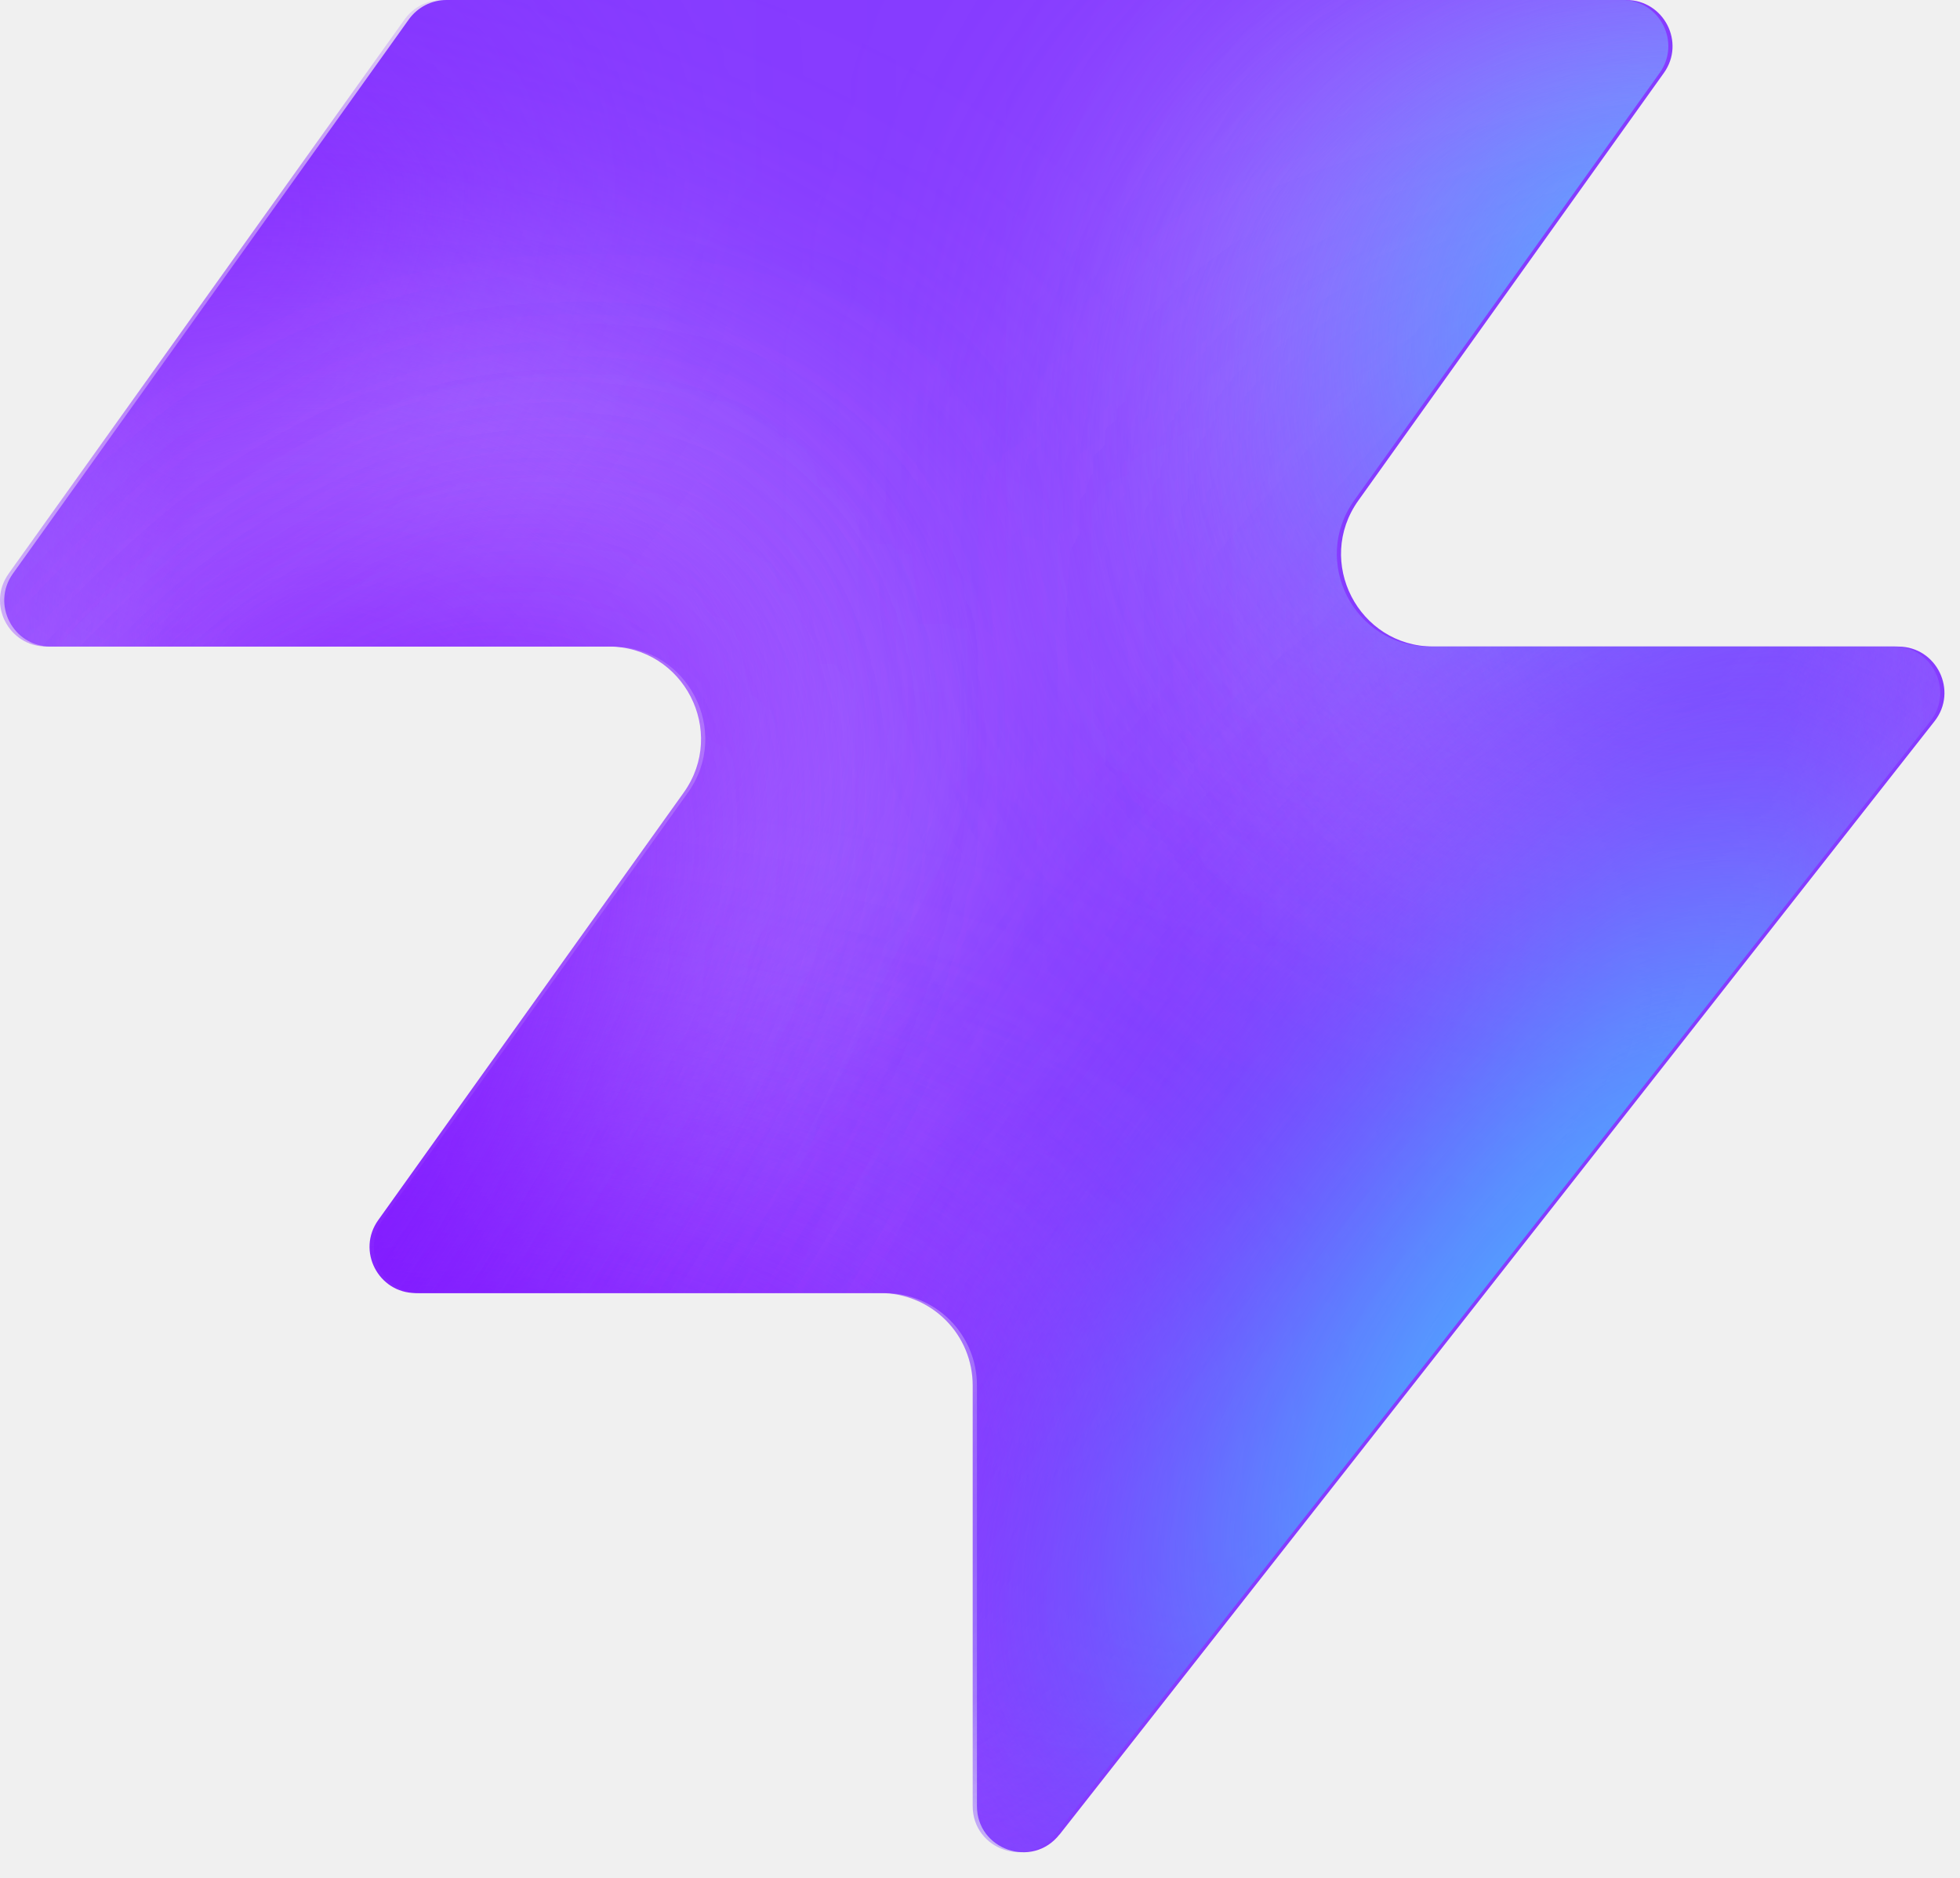
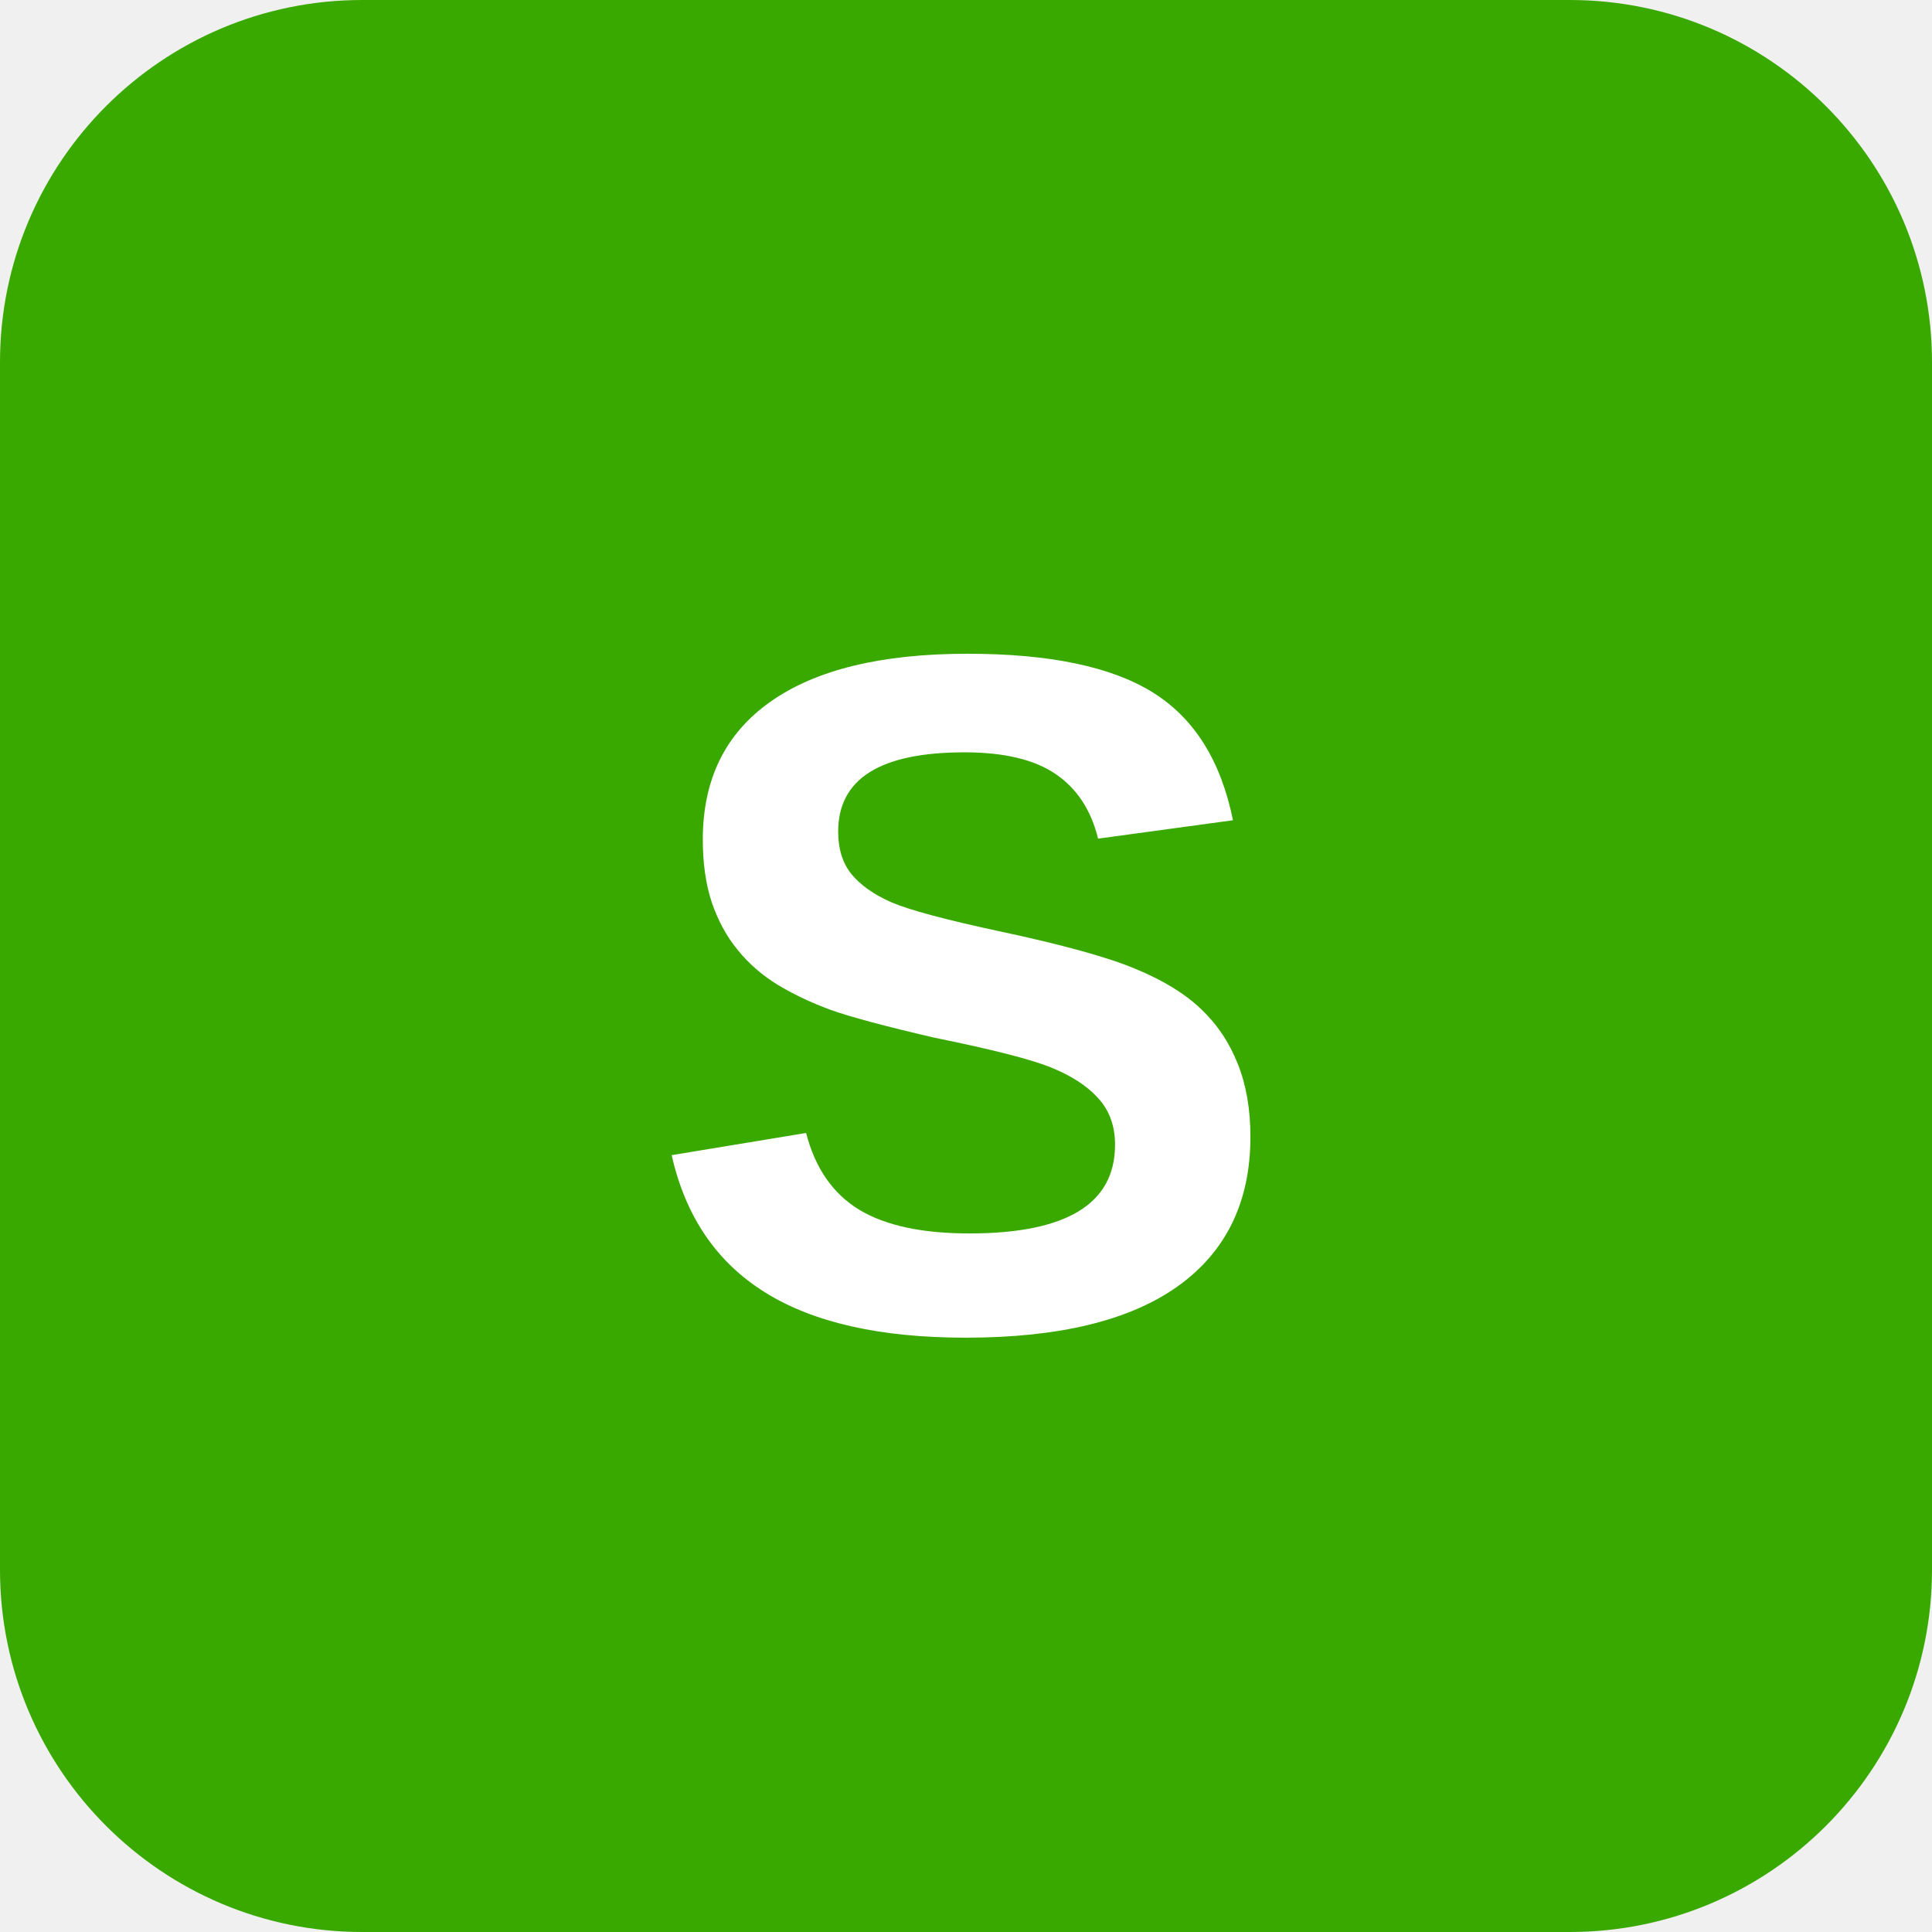
- <svg xmlns="http://www.w3.org/2000/svg" width="48" height="46" fill="none" viewBox="0 0 48 46">
-   <path fill="#863bff" d="M25.946 44.938c-.664.845-2.021.375-2.021-.698V33.937a2.26 2.26 0 0 0-2.262-2.262H10.287c-.92 0-1.456-1.04-.92-1.788l7.48-10.471c1.07-1.497 0-3.578-1.842-3.578H1.237c-.92 0-1.456-1.04-.92-1.788L10.013.474c.214-.297.556-.474.92-.474h28.894c.92 0 1.456 1.04.92 1.788l-7.48 10.471c-1.07 1.498 0 3.579 1.842 3.579h11.377c.943 0 1.473 1.088.89 1.83L25.947 44.94z" style="fill:#863bff;fill:color(display-p3 .525 .23 1);fill-opacity:1" />
-   <mask id="a" width="48" height="46" x="0" y="0" maskUnits="userSpaceOnUse" style="mask-type:alpha">
-     <path fill="#000" d="M25.842 44.938c-.664.844-2.021.375-2.021-.698V33.937a2.26 2.26 0 0 0-2.262-2.262H10.183c-.92 0-1.456-1.04-.92-1.788l7.48-10.471c1.07-1.498 0-3.579-1.842-3.579H1.133c-.92 0-1.456-1.04-.92-1.787L9.91.473c.214-.297.556-.474.92-.474h28.894c.92 0 1.456 1.04.92 1.788l-7.48 10.471c-1.07 1.498 0 3.578 1.842 3.578h11.377c.943 0 1.473 1.088.89 1.832L25.843 44.94z" style="fill:#000;fill-opacity:1" />
-   </mask>
-   <g mask="url(#a)">
-     <g filter="url(#b)">
-       <ellipse cx="5.508" cy="14.704" fill="#ede6ff" rx="5.508" ry="14.704" style="fill:#ede6ff;fill:color(display-p3 .927 .903 1);fill-opacity:1" transform="matrix(.00324 1 1 -.00324 -4.47 31.516)" />
-     </g>
-     <g filter="url(#c)">
-       <ellipse cx="10.399" cy="29.851" fill="#ede6ff" rx="10.399" ry="29.851" style="fill:#ede6ff;fill:color(display-p3 .927 .903 1);fill-opacity:1" transform="matrix(.00324 1 1 -.00324 -39.328 7.883)" />
-     </g>
-     <g filter="url(#d)">
-       <ellipse cx="5.508" cy="30.487" fill="#7e14ff" rx="5.508" ry="30.487" style="fill:#7e14ff;fill:color(display-p3 .492 .077 1);fill-opacity:1" transform="rotate(89.814 -25.913 -14.639)scale(1 -1)" />
-     </g>
-     <g filter="url(#e)">
-       <ellipse cx="5.508" cy="30.599" fill="#7e14ff" rx="5.508" ry="30.599" style="fill:#7e14ff;fill:color(display-p3 .492 .077 1);fill-opacity:1" transform="rotate(89.814 -32.644 -3.334)scale(1 -1)" />
-     </g>
-     <g filter="url(#f)">
-       <ellipse cx="5.508" cy="30.599" fill="#7e14ff" rx="5.508" ry="30.599" style="fill:#7e14ff;fill:color(display-p3 .492 .077 1);fill-opacity:1" transform="matrix(.00324 1 1 -.00324 -34.34 30.47)" />
-     </g>
-     <g filter="url(#g)">
-       <ellipse cx="14.072" cy="22.078" fill="#ede6ff" rx="14.072" ry="22.078" style="fill:#ede6ff;fill:color(display-p3 .927 .903 1);fill-opacity:1" transform="rotate(93.35 24.506 48.493)scale(-1 1)" />
-     </g>
-     <g filter="url(#h)">
-       <ellipse cx="3.47" cy="21.501" fill="#7e14ff" rx="3.47" ry="21.501" style="fill:#7e14ff;fill:color(display-p3 .492 .077 1);fill-opacity:1" transform="rotate(89.009 28.708 47.59)scale(-1 1)" />
-     </g>
-     <g filter="url(#i)">
-       <ellipse cx="3.47" cy="21.501" fill="#7e14ff" rx="3.47" ry="21.501" style="fill:#7e14ff;fill:color(display-p3 .492 .077 1);fill-opacity:1" transform="rotate(89.009 28.708 47.59)scale(-1 1)" />
-     </g>
-     <g filter="url(#j)">
-       <ellipse cx=".387" cy="8.972" fill="#7e14ff" rx="4.407" ry="29.108" style="fill:#7e14ff;fill:color(display-p3 .492 .077 1);fill-opacity:1" transform="rotate(39.51 .387 8.972)" />
-     </g>
-     <g filter="url(#k)">
-       <ellipse cx="47.523" cy="-6.092" fill="#7e14ff" rx="4.407" ry="29.108" style="fill:#7e14ff;fill:color(display-p3 .492 .077 1);fill-opacity:1" transform="rotate(37.892 47.523 -6.092)" />
-     </g>
-     <g filter="url(#l)">
-       <ellipse cx="41.412" cy="6.333" fill="#47bfff" rx="5.971" ry="9.665" style="fill:#47bfff;fill:color(display-p3 .28 .748 1);fill-opacity:1" transform="rotate(37.892 41.412 6.333)" />
-     </g>
-     <g filter="url(#m)">
-       <ellipse cx="-1.879" cy="38.332" fill="#7e14ff" rx="4.407" ry="29.108" style="fill:#7e14ff;fill:color(display-p3 .492 .077 1);fill-opacity:1" transform="rotate(37.892 -1.88 38.332)" />
-     </g>
-     <g filter="url(#n)">
-       <ellipse cx="-1.879" cy="38.332" fill="#7e14ff" rx="4.407" ry="29.108" style="fill:#7e14ff;fill:color(display-p3 .492 .077 1);fill-opacity:1" transform="rotate(37.892 -1.88 38.332)" />
-     </g>
-     <g filter="url(#o)">
-       <ellipse cx="35.651" cy="29.907" fill="#7e14ff" rx="4.407" ry="29.108" style="fill:#7e14ff;fill:color(display-p3 .492 .077 1);fill-opacity:1" transform="rotate(37.892 35.651 29.907)" />
-     </g>
-     <g filter="url(#p)">
-       <ellipse cx="38.418" cy="32.4" fill="#47bfff" rx="5.971" ry="15.297" style="fill:#47bfff;fill:color(display-p3 .28 .748 1);fill-opacity:1" transform="rotate(37.892 38.418 32.4)" />
-     </g>
-   </g>
-   <defs>
-     <filter id="b" width="60.045" height="41.654" x="-19.77" y="16.149" color-interpolation-filters="sRGB" filterUnits="userSpaceOnUse">
-       <feFlood flood-opacity="0" result="BackgroundImageFix" />
-       <feBlend in="SourceGraphic" in2="BackgroundImageFix" result="shape" />
-       <feGaussianBlur result="effect1_foregroundBlur_2002_17158" stdDeviation="7.659" />
-     </filter>
-     <filter id="c" width="90.34" height="51.437" x="-54.613" y="-7.533" color-interpolation-filters="sRGB" filterUnits="userSpaceOnUse">
-       <feFlood flood-opacity="0" result="BackgroundImageFix" />
-       <feBlend in="SourceGraphic" in2="BackgroundImageFix" result="shape" />
-       <feGaussianBlur result="effect1_foregroundBlur_2002_17158" stdDeviation="7.659" />
-     </filter>
-     <filter id="d" width="79.355" height="29.4" x="-49.64" y="2.03" color-interpolation-filters="sRGB" filterUnits="userSpaceOnUse">
-       <feFlood flood-opacity="0" result="BackgroundImageFix" />
-       <feBlend in="SourceGraphic" in2="BackgroundImageFix" result="shape" />
-       <feGaussianBlur result="effect1_foregroundBlur_2002_17158" stdDeviation="4.596" />
-     </filter>
-     <filter id="e" width="79.579" height="29.4" x="-45.045" y="20.029" color-interpolation-filters="sRGB" filterUnits="userSpaceOnUse">
-       <feFlood flood-opacity="0" result="BackgroundImageFix" />
-       <feBlend in="SourceGraphic" in2="BackgroundImageFix" result="shape" />
-       <feGaussianBlur result="effect1_foregroundBlur_2002_17158" stdDeviation="4.596" />
-     </filter>
-     <filter id="f" width="79.579" height="29.4" x="-43.513" y="21.178" color-interpolation-filters="sRGB" filterUnits="userSpaceOnUse">
-       <feFlood flood-opacity="0" result="BackgroundImageFix" />
-       <feBlend in="SourceGraphic" in2="BackgroundImageFix" result="shape" />
-       <feGaussianBlur result="effect1_foregroundBlur_2002_17158" stdDeviation="4.596" />
-     </filter>
-     <filter id="g" width="74.749" height="58.852" x="15.756" y="-17.901" color-interpolation-filters="sRGB" filterUnits="userSpaceOnUse">
-       <feFlood flood-opacity="0" result="BackgroundImageFix" />
-       <feBlend in="SourceGraphic" in2="BackgroundImageFix" result="shape" />
-       <feGaussianBlur result="effect1_foregroundBlur_2002_17158" stdDeviation="7.659" />
-     </filter>
-     <filter id="h" width="61.377" height="25.362" x="23.548" y="2.284" color-interpolation-filters="sRGB" filterUnits="userSpaceOnUse">
-       <feFlood flood-opacity="0" result="BackgroundImageFix" />
-       <feBlend in="SourceGraphic" in2="BackgroundImageFix" result="shape" />
-       <feGaussianBlur result="effect1_foregroundBlur_2002_17158" stdDeviation="4.596" />
-     </filter>
-     <filter id="i" width="61.377" height="25.362" x="23.548" y="2.284" color-interpolation-filters="sRGB" filterUnits="userSpaceOnUse">
-       <feFlood flood-opacity="0" result="BackgroundImageFix" />
-       <feBlend in="SourceGraphic" in2="BackgroundImageFix" result="shape" />
-       <feGaussianBlur result="effect1_foregroundBlur_2002_17158" stdDeviation="4.596" />
-     </filter>
-     <filter id="j" width="56.045" height="63.649" x="-27.636" y="-22.853" color-interpolation-filters="sRGB" filterUnits="userSpaceOnUse">
-       <feFlood flood-opacity="0" result="BackgroundImageFix" />
-       <feBlend in="SourceGraphic" in2="BackgroundImageFix" result="shape" />
-       <feGaussianBlur result="effect1_foregroundBlur_2002_17158" stdDeviation="4.596" />
-     </filter>
-     <filter id="k" width="54.814" height="64.646" x="20.116" y="-38.415" color-interpolation-filters="sRGB" filterUnits="userSpaceOnUse">
-       <feFlood flood-opacity="0" result="BackgroundImageFix" />
-       <feBlend in="SourceGraphic" in2="BackgroundImageFix" result="shape" />
-       <feGaussianBlur result="effect1_foregroundBlur_2002_17158" stdDeviation="4.596" />
-     </filter>
-     <filter id="l" width="33.541" height="35.313" x="24.641" y="-11.323" color-interpolation-filters="sRGB" filterUnits="userSpaceOnUse">
-       <feFlood flood-opacity="0" result="BackgroundImageFix" />
-       <feBlend in="SourceGraphic" in2="BackgroundImageFix" result="shape" />
-       <feGaussianBlur result="effect1_foregroundBlur_2002_17158" stdDeviation="4.596" />
-     </filter>
-     <filter id="m" width="54.814" height="64.646" x="-29.286" y="6.009" color-interpolation-filters="sRGB" filterUnits="userSpaceOnUse">
-       <feFlood flood-opacity="0" result="BackgroundImageFix" />
-       <feBlend in="SourceGraphic" in2="BackgroundImageFix" result="shape" />
-       <feGaussianBlur result="effect1_foregroundBlur_2002_17158" stdDeviation="4.596" />
-     </filter>
-     <filter id="n" width="54.814" height="64.646" x="-29.286" y="6.009" color-interpolation-filters="sRGB" filterUnits="userSpaceOnUse">
-       <feFlood flood-opacity="0" result="BackgroundImageFix" />
-       <feBlend in="SourceGraphic" in2="BackgroundImageFix" result="shape" />
-       <feGaussianBlur result="effect1_foregroundBlur_2002_17158" stdDeviation="4.596" />
-     </filter>
-     <filter id="o" width="54.814" height="64.646" x="8.244" y="-2.416" color-interpolation-filters="sRGB" filterUnits="userSpaceOnUse">
-       <feFlood flood-opacity="0" result="BackgroundImageFix" />
-       <feBlend in="SourceGraphic" in2="BackgroundImageFix" result="shape" />
-       <feGaussianBlur result="effect1_foregroundBlur_2002_17158" stdDeviation="4.596" />
-     </filter>
-     <filter id="p" width="39.409" height="43.623" x="18.713" y="10.588" color-interpolation-filters="sRGB" filterUnits="userSpaceOnUse">
-       <feFlood flood-opacity="0" result="BackgroundImageFix" />
-       <feBlend in="SourceGraphic" in2="BackgroundImageFix" result="shape" />
-       <feGaussianBlur result="effect1_foregroundBlur_2002_17158" stdDeviation="4.596" />
-     </filter>
-   </defs>
+ <svg xmlns="http://www.w3.org/2000/svg" viewBox="0 0 64 64" width="64" height="64">
+   <rect width="64" height="64" rx="12" fill="#39a900" />
+   <text x="32" y="44" font-family="Arial, sans-serif" font-size="32" font-weight="bold" fill="white" text-anchor="middle">S</text>
</svg>
